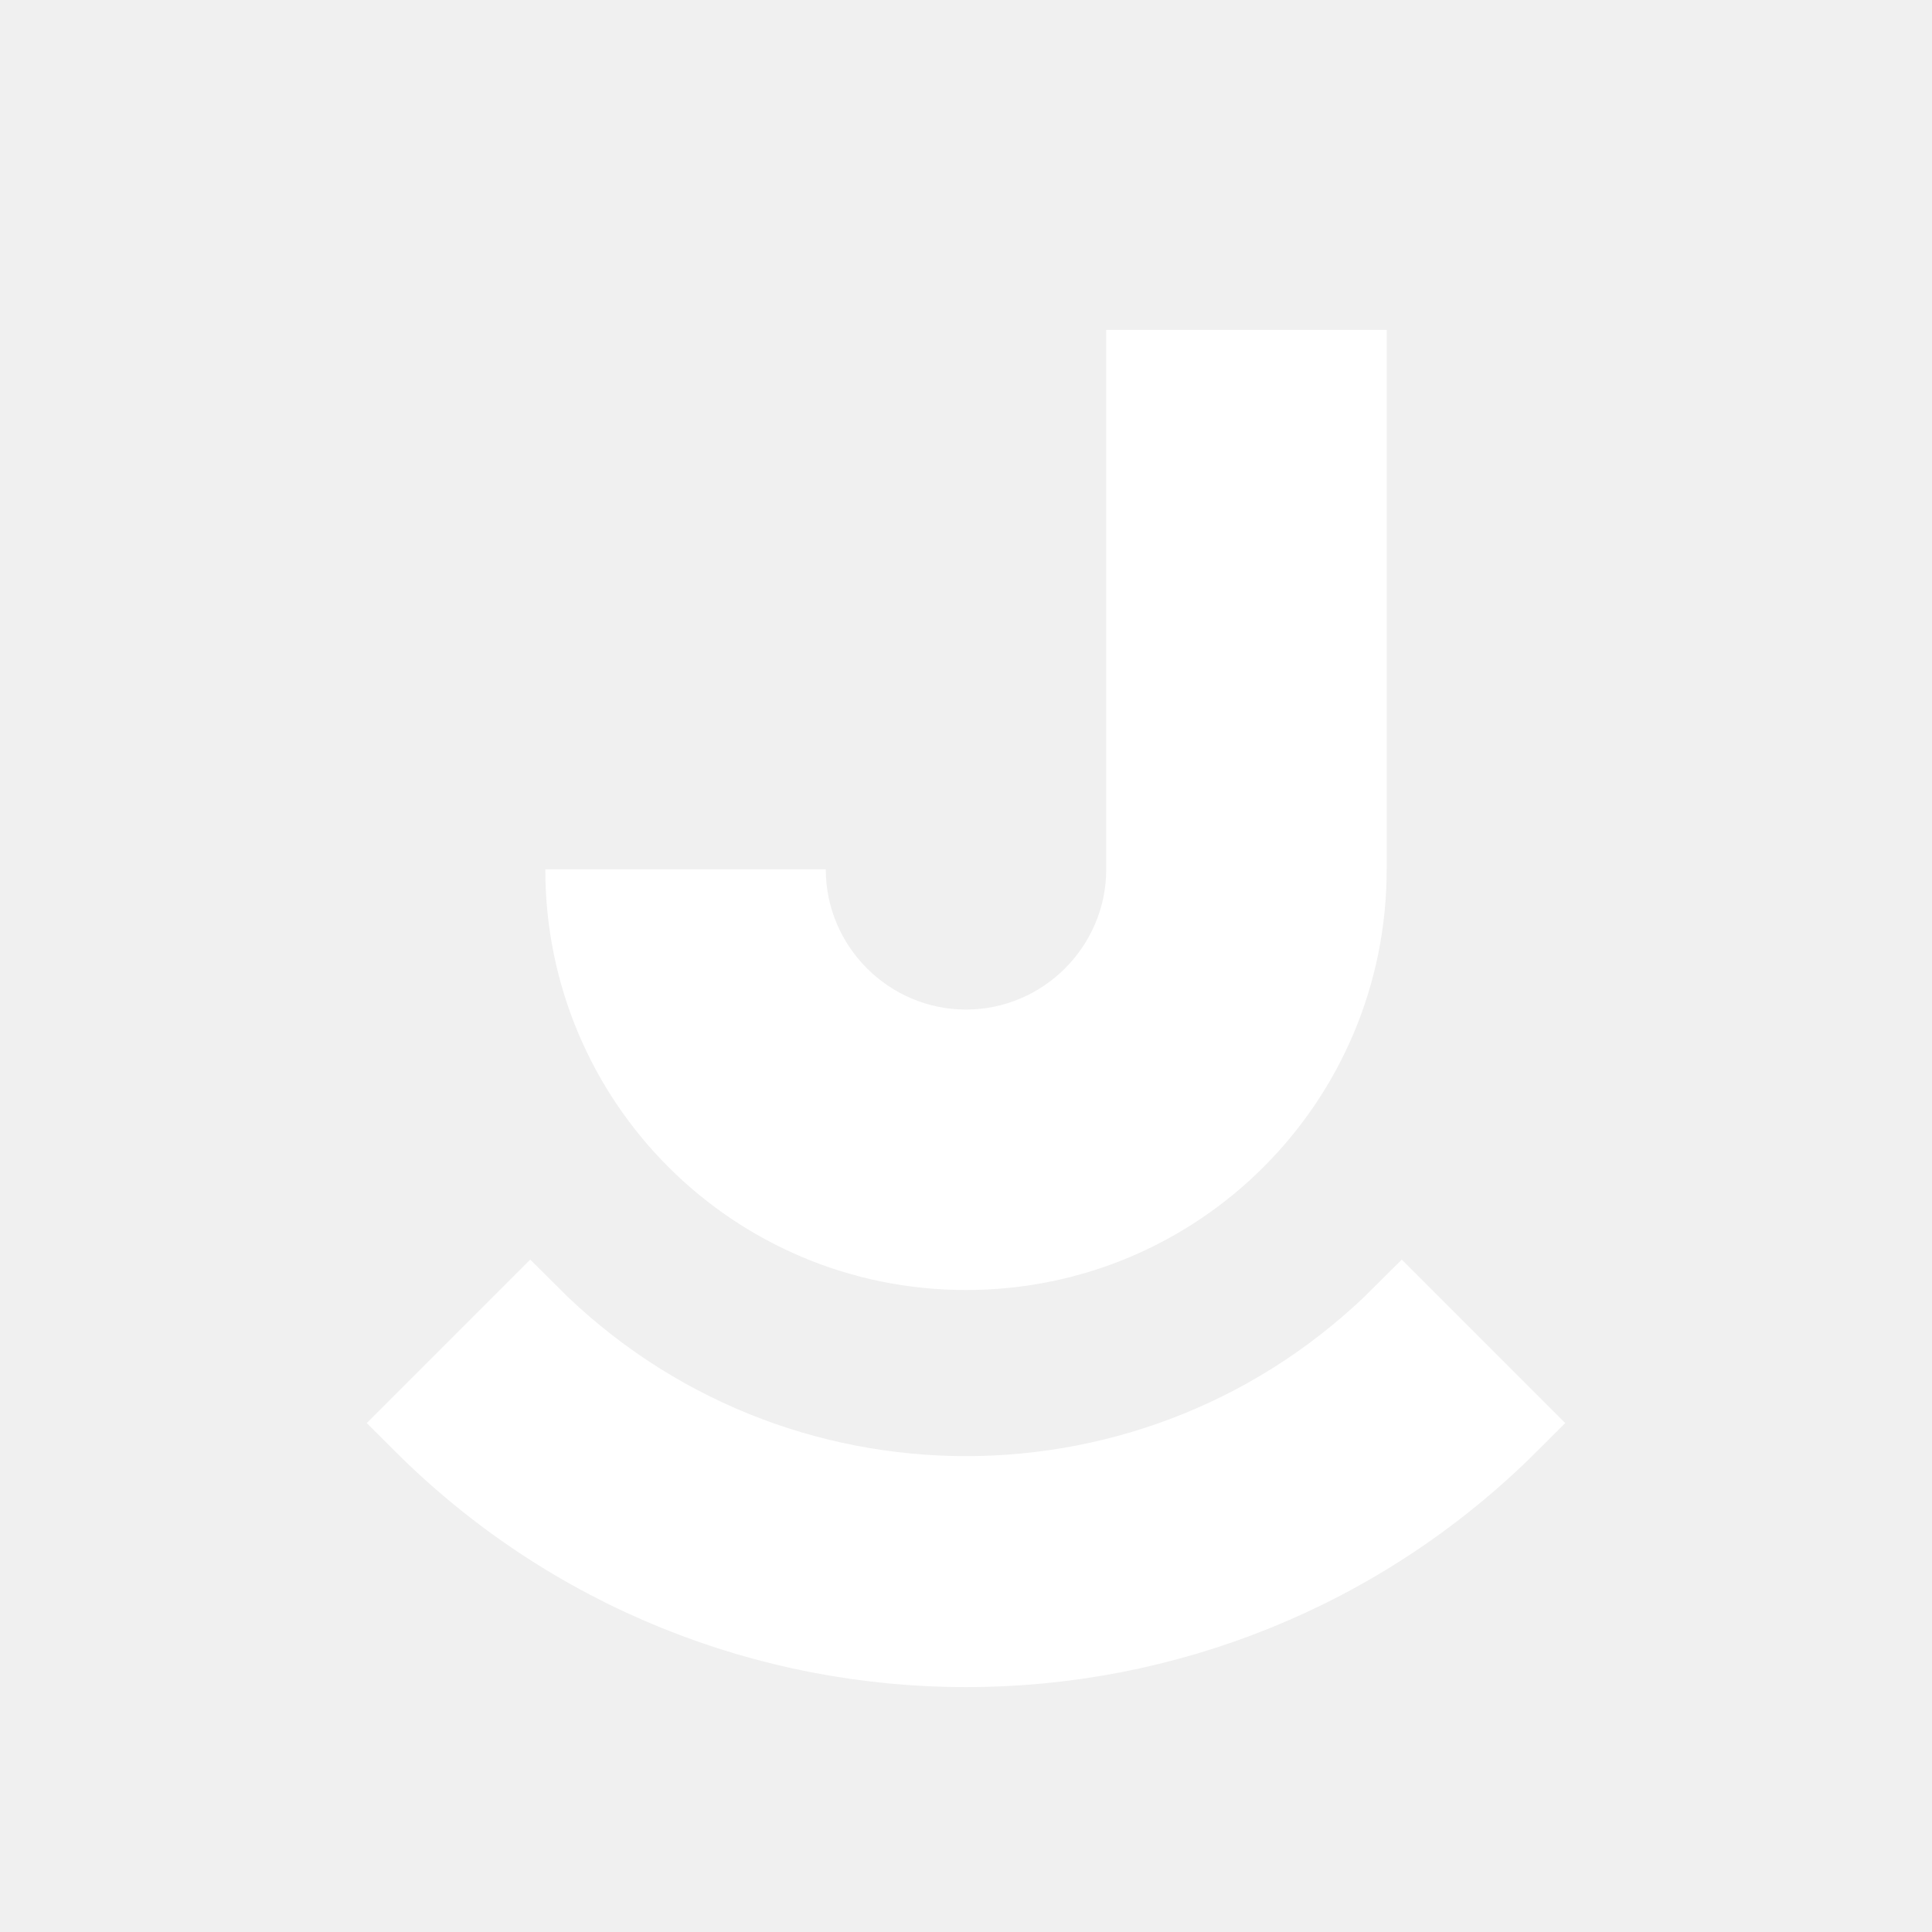
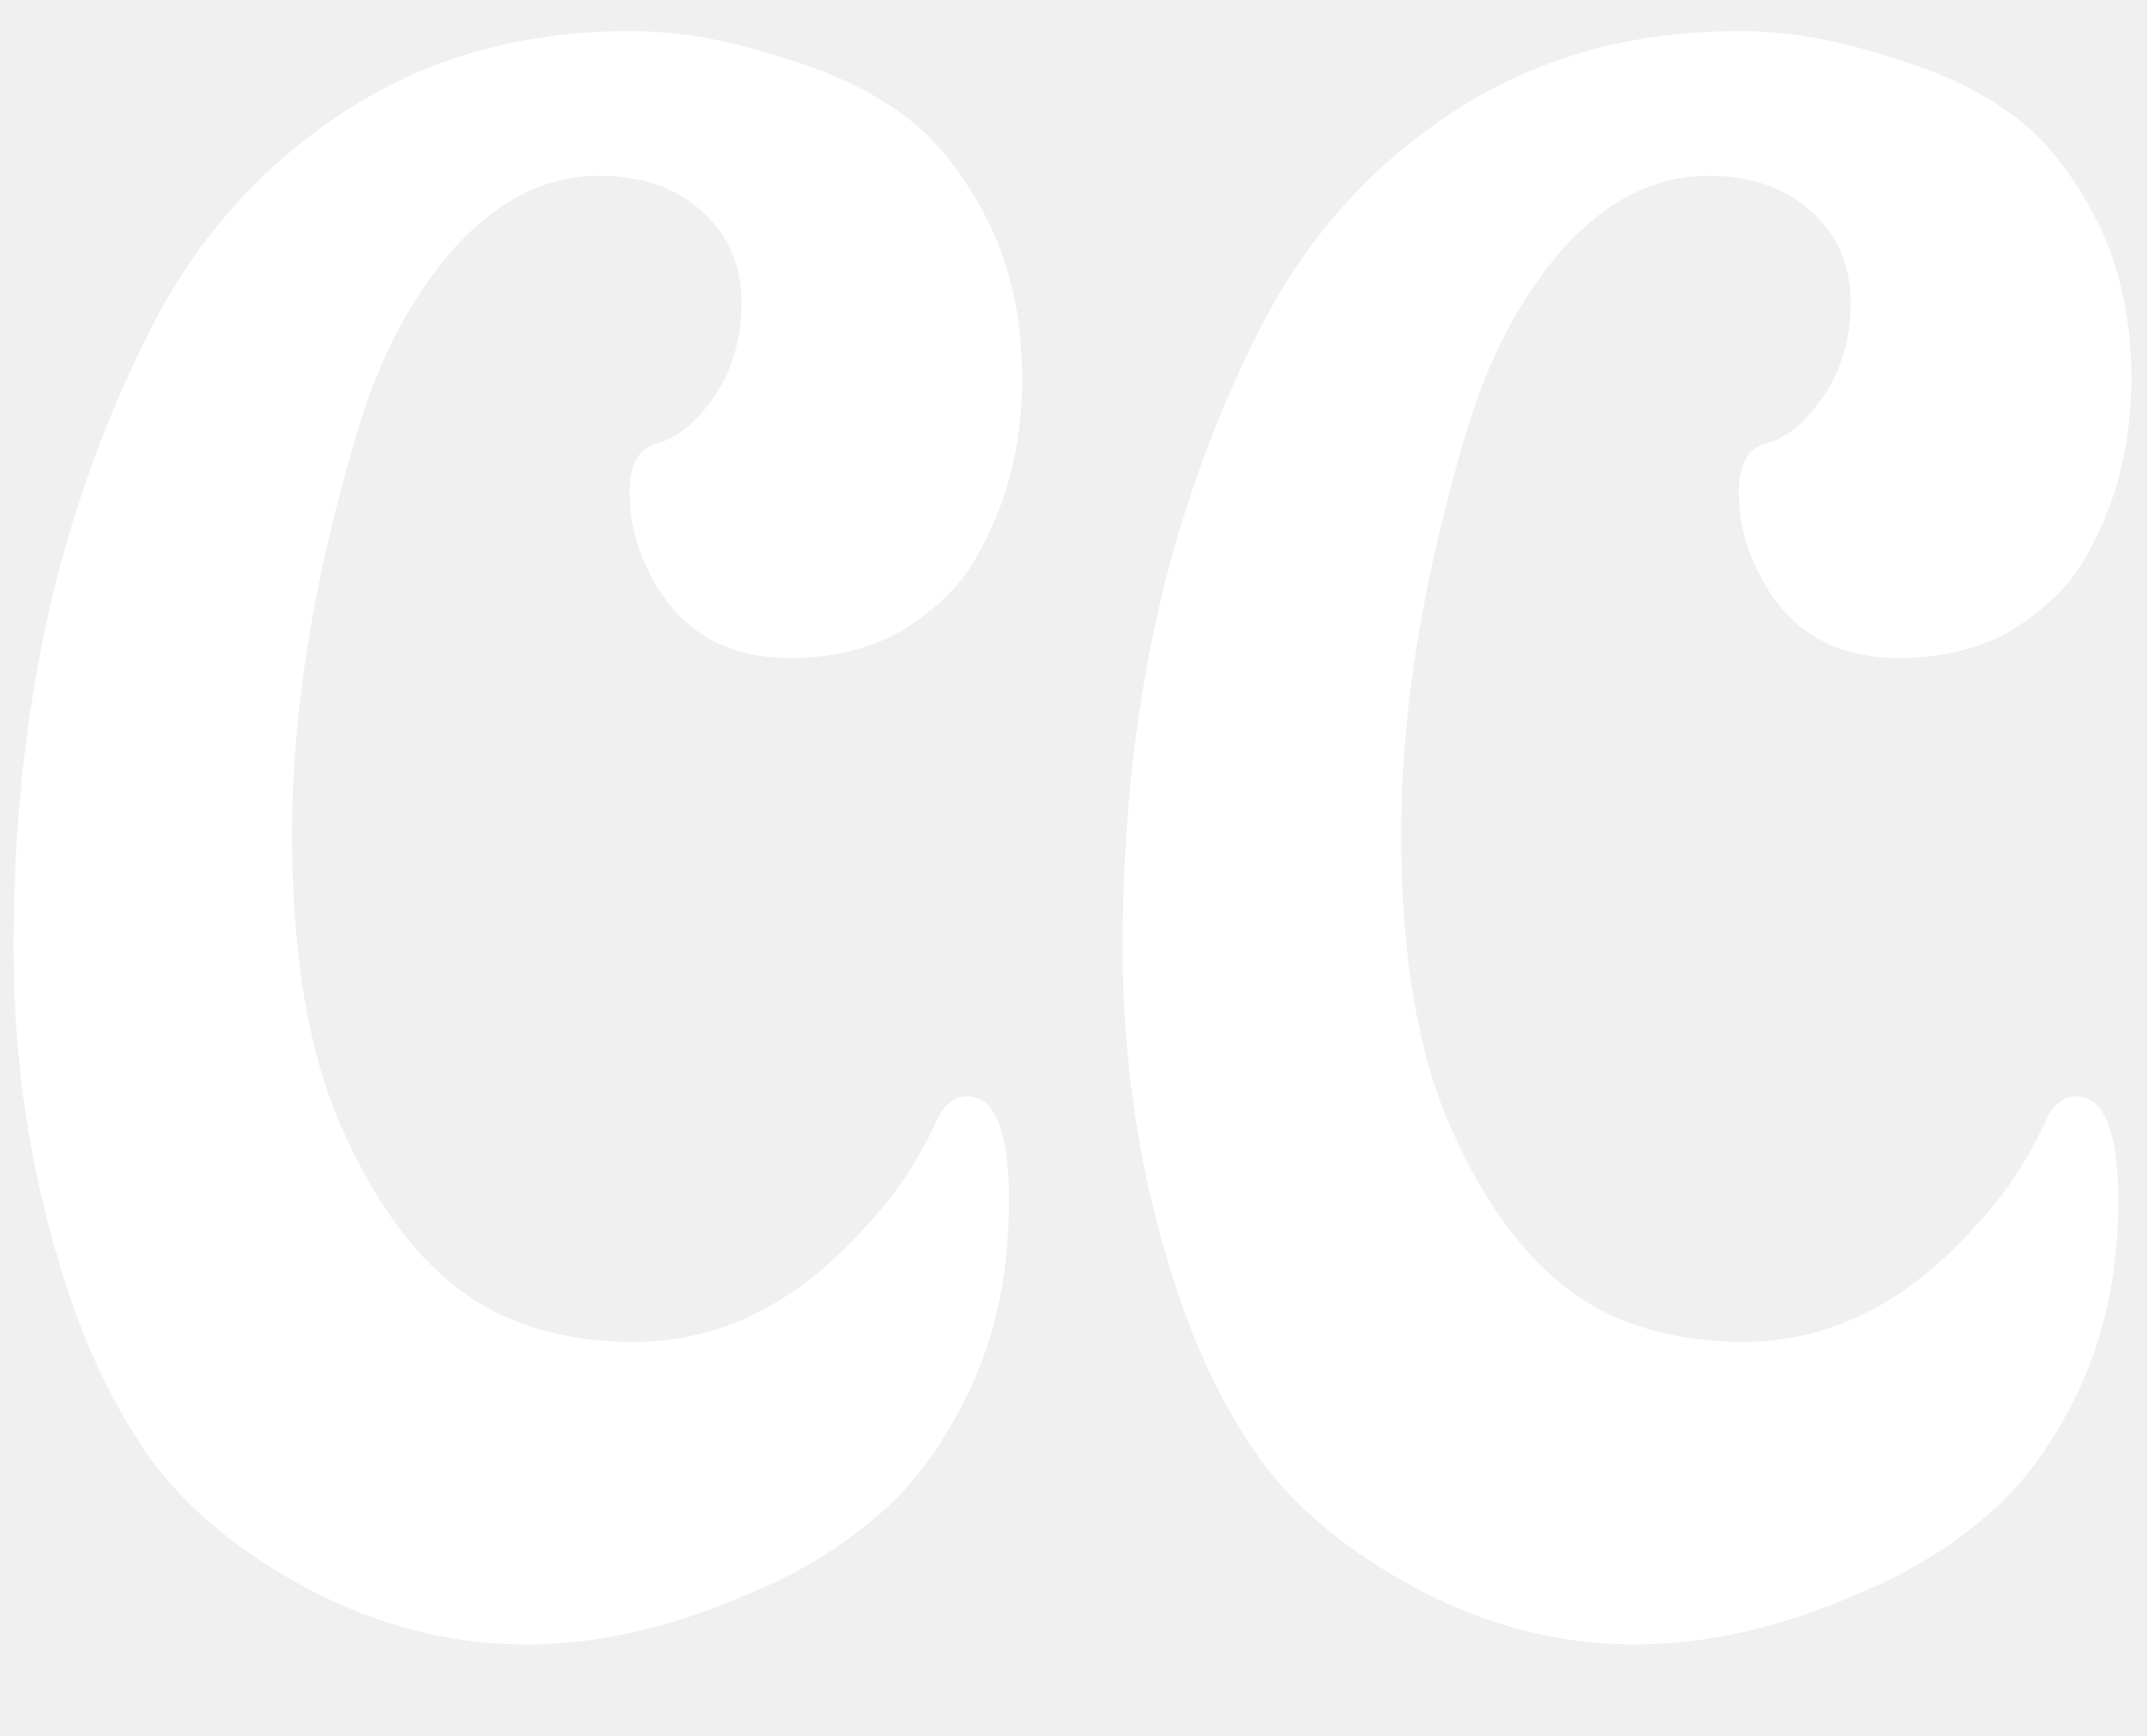
- <svg xmlns="http://www.w3.org/2000/svg" version="1.1" width="2048.00" height="2048.00" viewBox="0 0 2048.0 2048.0">
-   <g id="document" transform="matrix(1,0,0,1,1024.0,1024.0)">
-     <path d="M445.945,-674.314 L445.945,-102.478 C445.945,144.278 246.756,343.467 -7.92415e-05,343.467 C-246.756,343.467 -445.945,144.278 -445.945,-102.478 L-445.945,-102.478 L-148.648,-102.478 L-148.648,-102.478 C-148.648,-20.721 -81.757,46.17 -3.96681e-05,46.17 C81.757,46.17 148.648,-20.721 148.648,-102.478 L148.648,-674.314 L445.945,-674.314 Z " fill="#ffffff" fill-opacity="1.00" />
-     <path d="M-461.948,369.011 L-577.434,484.497 C-258.691,803.241 258.691,803.241 577.434,484.497 L461.948,369.01 C206.722,624.237 -206.722,624.237 -461.948,369.011 Z " fill="#ffffff" fill-opacity="1.00" stroke-width="81.73" stroke="#ffffff" stroke-linecap="square" stroke-linejoin="miter" />
-   </g>
+ <svg xmlns="http://www.w3.org/2000/svg" width="47" height="38" viewBox="0 0 47 38" fill="none">
+   <path d="M21.176 24.008C21.784 24.008 22.088 24.776 22.088 26.312C22.088 27.848 21.8 29.224 21.224 30.44C20.648 31.656 19.944 32.6 19.112 33.272C18.312 33.944 17.4 34.488 16.376 34.904C12.952 36.408 9.752 36.376 6.776 34.808C5.272 34.008 4.12 33.064 3.32 31.976C2.52 30.856 1.88 29.528 1.4 27.992C0.664 25.688 0.296 23.272 0.296 20.744C0.296 18.216 0.536 15.848 1.016 13.64C1.496 11.432 2.232 9.336 3.224 7.352C4.216 5.336 5.624 3.72 7.448 2.504C9.272 1.288 11.384 0.68 13.784 0.68C14.808 0.68 15.864 0.856 16.952 1.208C18.072 1.528 18.984 1.944 19.688 2.456C20.392 2.936 21.016 3.688 21.56 4.712C22.104 5.736 22.376 6.936 22.376 8.312C22.376 9.784 22.024 11.112 21.32 12.296C21 12.84 20.488 13.336 19.784 13.784C19.08 14.2 18.248 14.408 17.288 14.408C15.816 14.408 14.776 13.752 14.168 12.44C13.912 11.928 13.784 11.368 13.784 10.76C13.784 10.152 13.992 9.8 14.408 9.704C14.856 9.576 15.272 9.224 15.656 8.648C16.04 8.072 16.232 7.4 16.232 6.632C16.232 6.024 16.072 5.496 15.752 5.048C15.144 4.248 14.264 3.848 13.112 3.848C11.96 3.848 10.904 4.376 9.944 5.432C9.016 6.488 8.312 7.816 7.832 9.416C6.872 12.616 6.392 15.56 6.392 18.248C6.392 20.936 6.76 23.096 7.496 24.728C8.392 26.744 9.528 28.088 10.904 28.76C11.768 29.176 12.76 29.384 13.88 29.384C15.768 29.384 17.464 28.536 18.968 26.84C19.608 26.168 20.136 25.368 20.552 24.44C20.712 24.152 20.92 24.008 21.176 24.008ZM45.457 24.008C46.065 24.008 46.369 24.776 46.369 26.312C46.369 27.848 46.081 29.224 45.505 30.44C44.929 31.656 44.225 32.6 43.393 33.272C42.593 33.944 41.681 34.488 40.657 34.904C37.233 36.408 34.033 36.376 31.057 34.808C29.553 34.008 28.401 33.064 27.601 31.976C26.801 30.856 26.161 29.528 25.681 27.992C24.945 25.688 24.577 23.272 24.577 20.744C24.577 18.216 24.817 15.848 25.297 13.64C25.777 11.432 26.513 9.336 27.505 7.352C28.497 5.336 29.905 3.72 31.729 2.504C33.553 1.288 35.665 0.68 38.065 0.68C39.089 0.68 40.145 0.856 41.233 1.208C42.353 1.528 43.265 1.944 43.969 2.456C44.673 2.936 45.297 3.688 45.841 4.712C46.385 5.736 46.657 6.936 46.657 8.312C46.657 9.784 46.305 11.112 45.601 12.296C45.281 12.84 44.769 13.336 44.065 13.784C43.361 14.2 42.529 14.408 41.569 14.408C40.097 14.408 39.057 13.752 38.449 12.44C38.193 11.928 38.065 11.368 38.065 10.76C38.065 10.152 38.273 9.8 38.689 9.704C39.137 9.576 39.553 9.224 39.937 8.648C40.321 8.072 40.513 7.4 40.513 6.632C40.513 6.024 40.353 5.496 40.033 5.048C39.425 4.248 38.545 3.848 37.393 3.848C36.241 3.848 35.185 4.376 34.225 5.432C33.297 6.488 32.593 7.816 32.113 9.416C31.153 12.616 30.673 15.56 30.673 18.248C30.673 20.936 31.041 23.096 31.777 24.728C32.673 26.744 33.809 28.088 35.185 28.76C36.049 29.176 37.041 29.384 38.161 29.384C40.049 29.384 41.745 28.536 43.249 26.84C43.889 26.168 44.417 25.368 44.833 24.44C44.993 24.152 45.201 24.008 45.457 24.008Z" fill="white" />
</svg>
